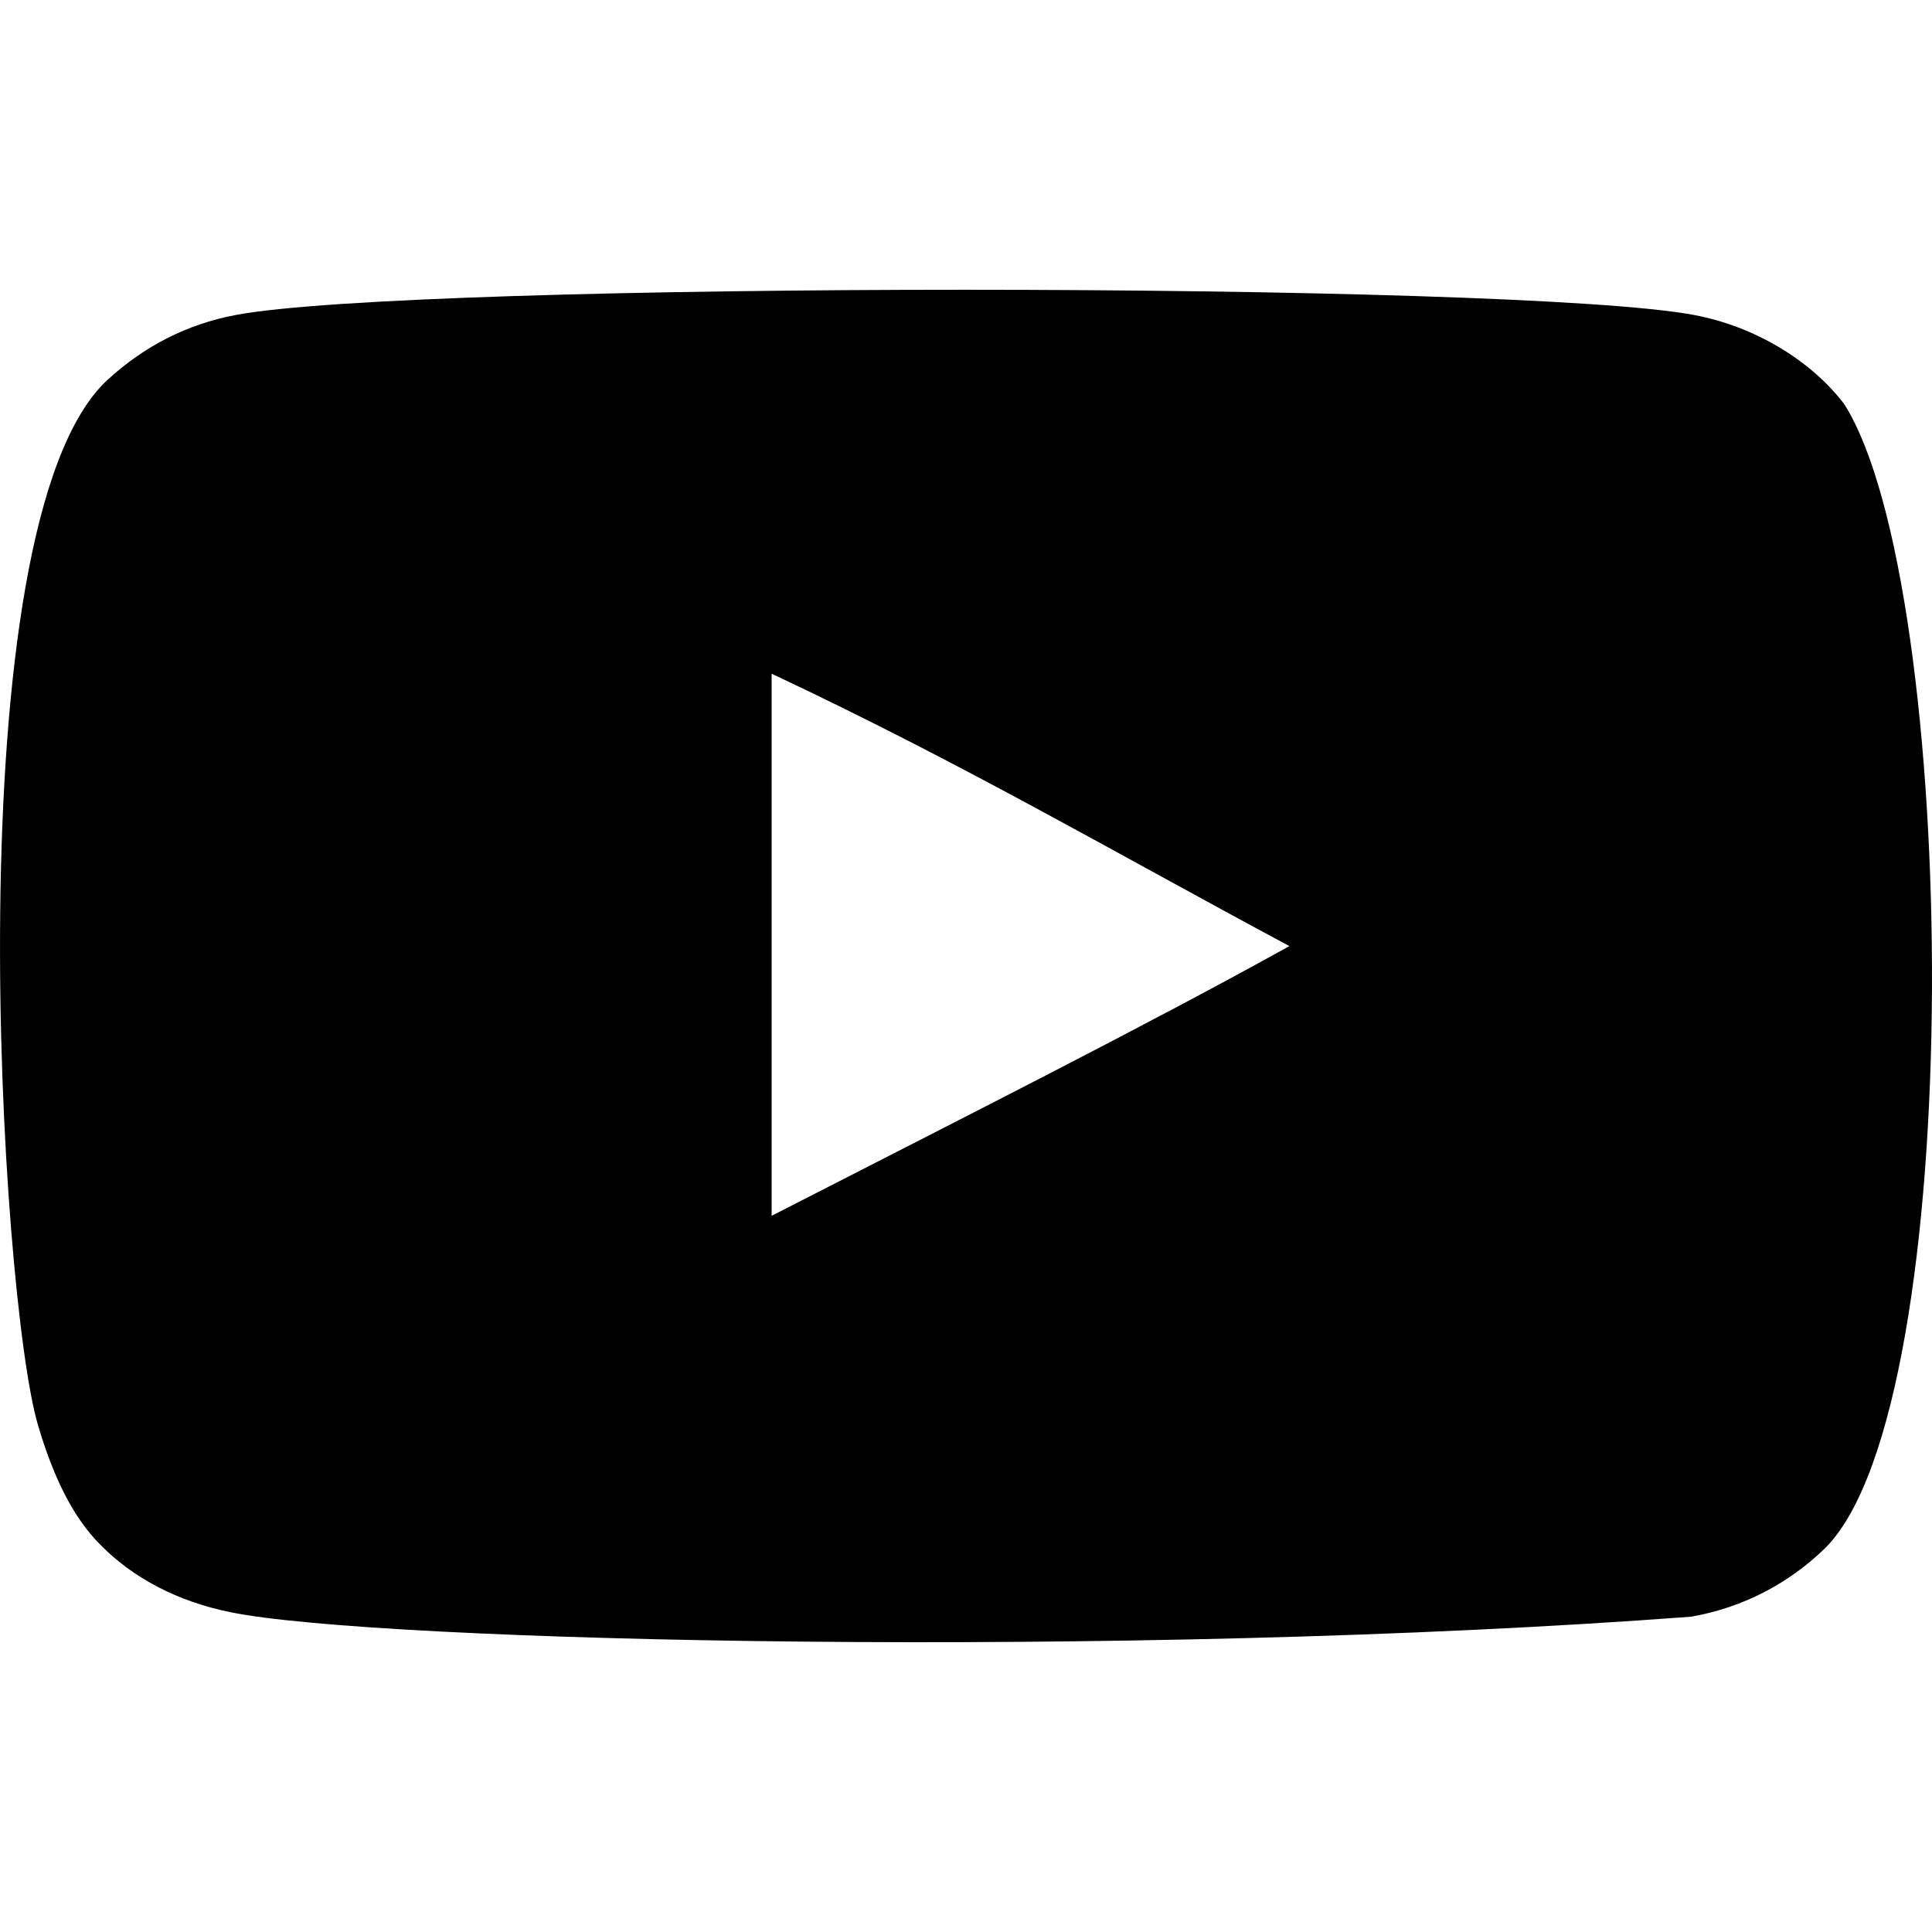
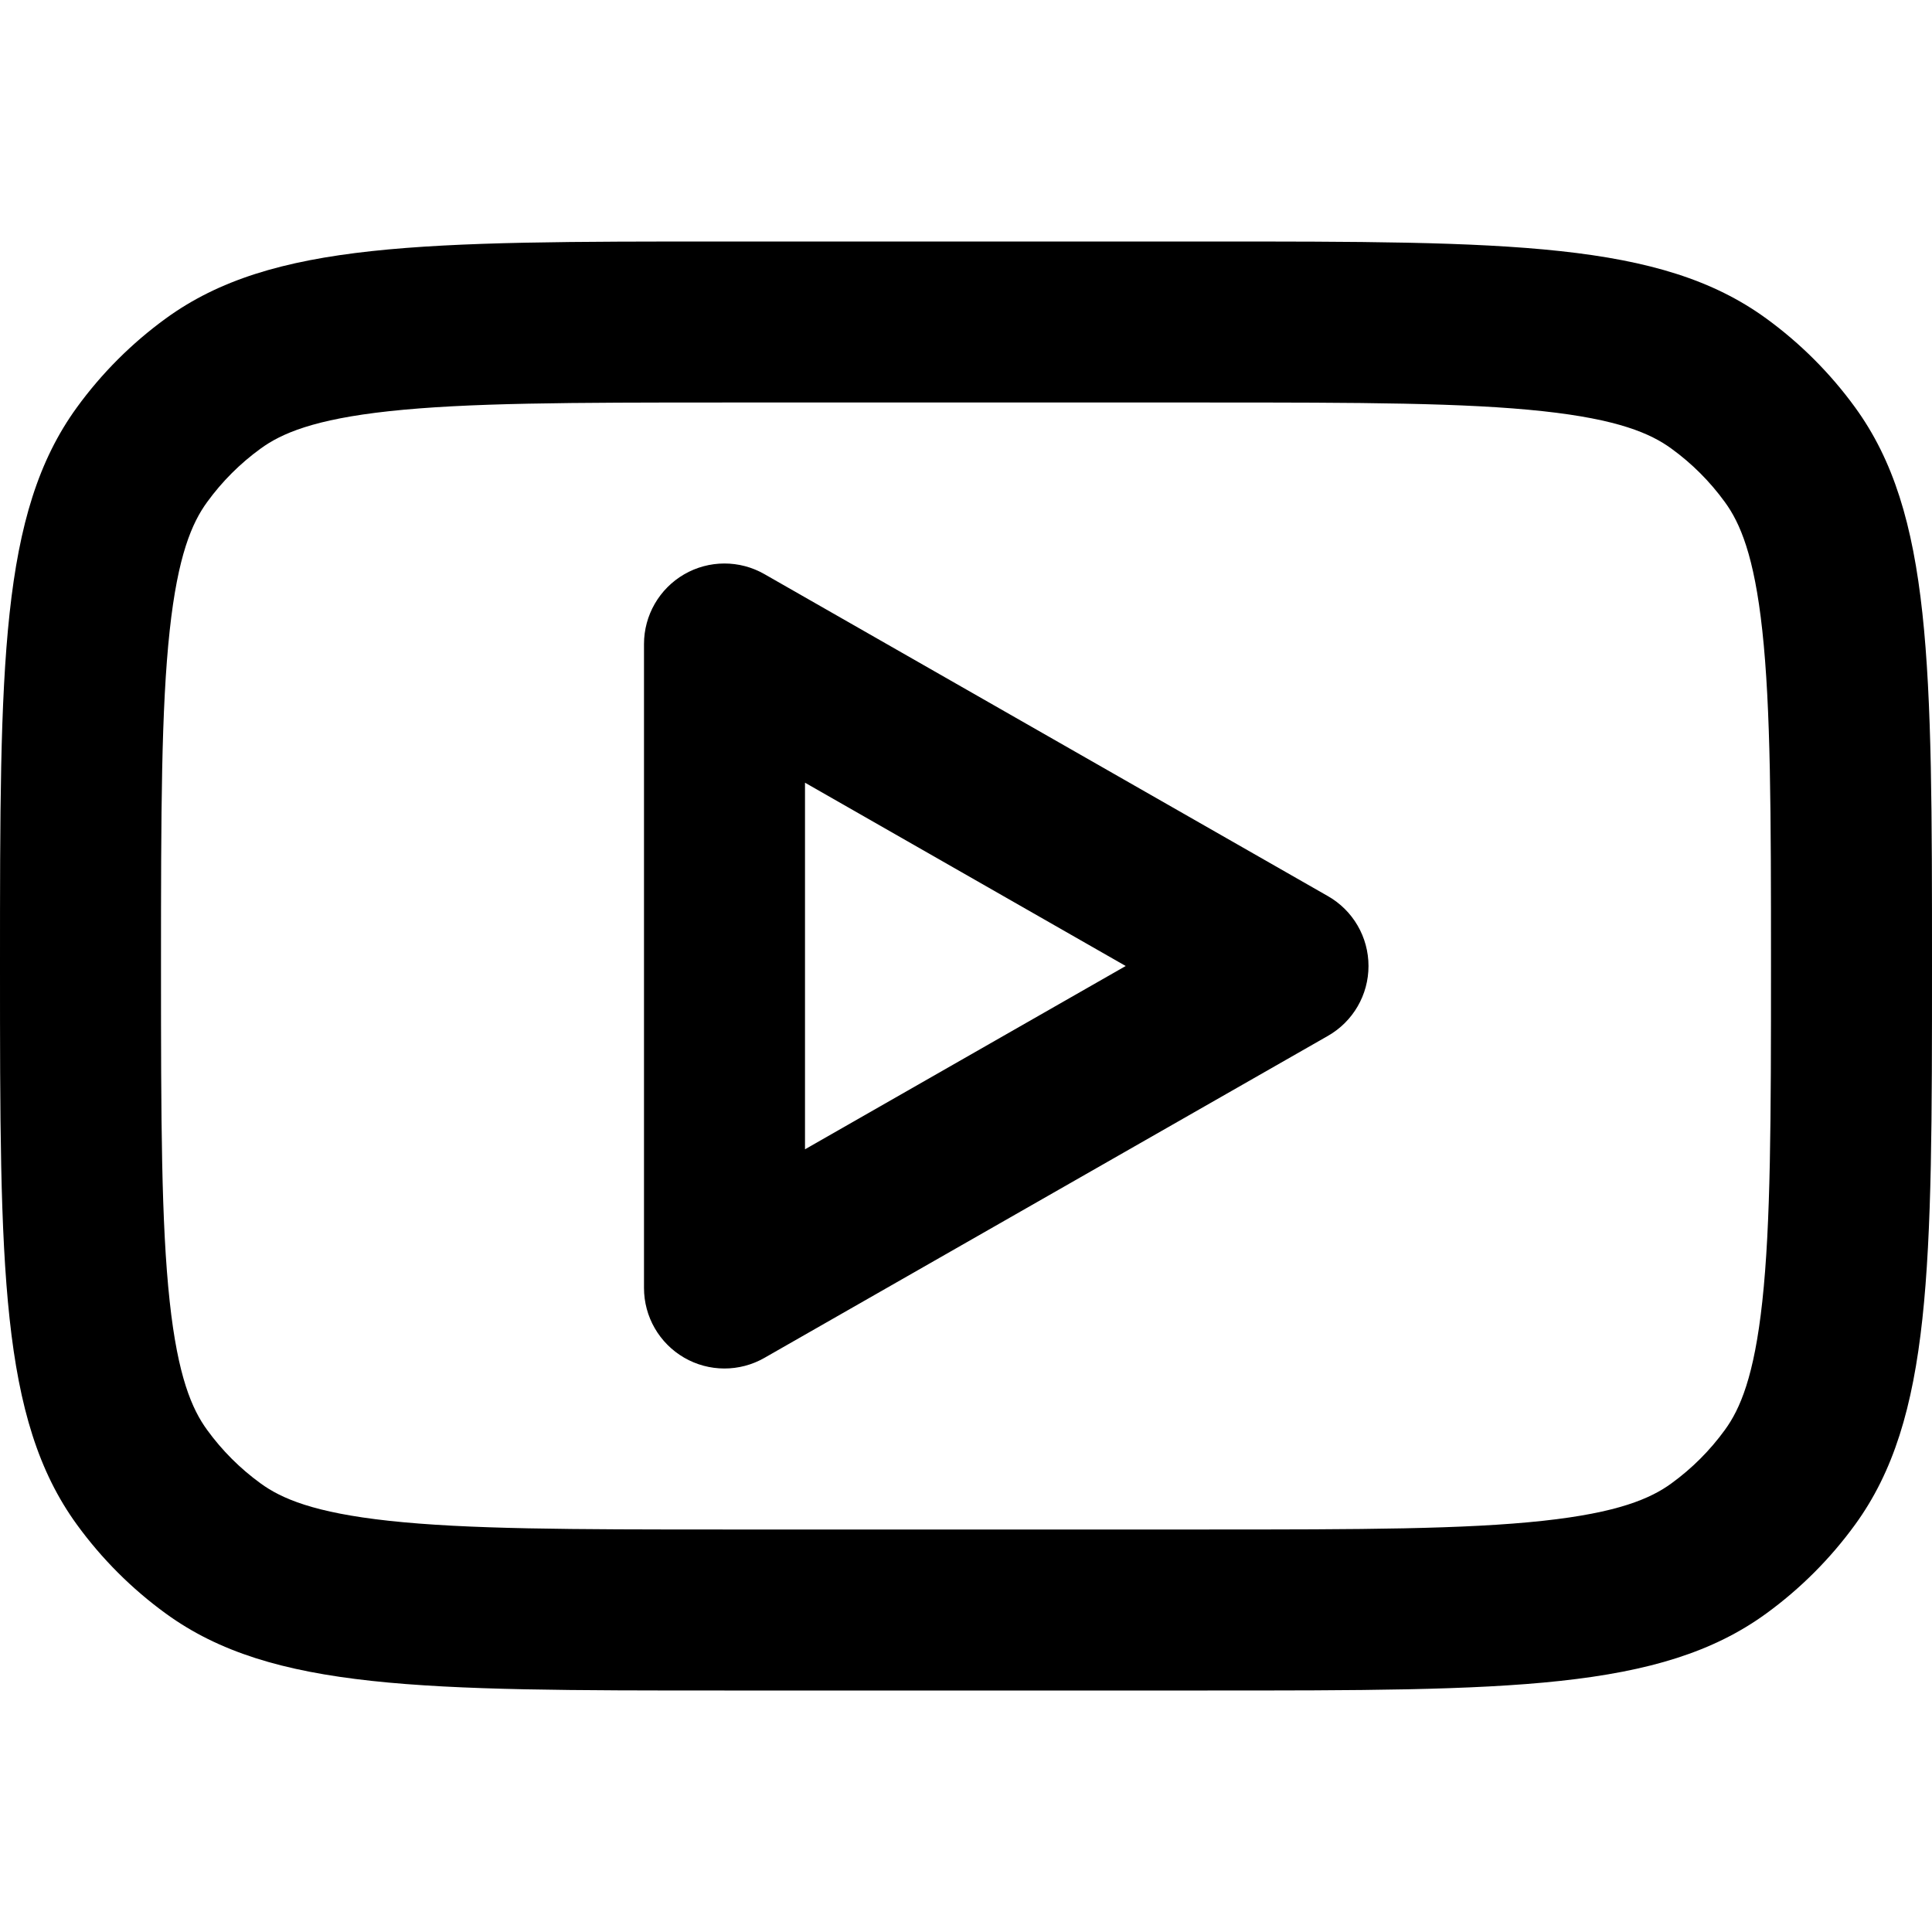
- <svg xmlns="http://www.w3.org/2000/svg" width="800px" height="800px" viewBox="0 -3 20 20" version="1.1">
-   <defs>
- 
- </defs>
-   <g id="Page-1" stroke="none" stroke-width="1" fill="none" fill-rule="evenodd">
-     <g id="Dribbble-Light-Preview" transform="translate(-300, -7442)" fill="#000000">
-       <g id="icons" transform="translate(56, 160)">
-         <path d="M251.988,7291.586 L251.988,7285.974 C253.981,7286.912 255.524,7287.817 257.348,7288.794 C255.843,7289.628 253.981,7290.565 251.988,7291.586 M263.091,7283.183 C262.747,7282.73 262.162,7282.378 261.538,7282.261 C259.705,7281.913 248.271,7281.912 246.439,7282.261 C245.939,7282.355 245.494,7282.582 245.111,7282.934 C243.5,7284.429 244.005,7292.452 244.393,7293.751 C244.557,7294.313 244.768,7294.719 245.034,7294.986 C245.376,7295.338 245.845,7295.58 246.384,7295.689 C247.893,7296.001 255.668,7296.175 261.506,7295.736 C262.044,7295.642 262.52,7295.391 262.896,7295.024 C264.386,7293.535 264.284,7285.062 263.091,7283.183" id="youtube-[#168]">
- 
- </path>
-       </g>
-     </g>
+ <svg xmlns="http://www.w3.org/2000/svg" width="64px" height="64px" viewBox="0 0 24 24" fill="none">
+   <g id="SVGRepo_bgCarrier" stroke-width="0" />
+   <g id="SVGRepo_tracerCarrier" stroke-linecap="round" stroke-linejoin="round" />
+   <g id="SVGRepo_iconCarrier">
+     <path fill-rule="evenodd" clip-rule="evenodd" d="M9.496 7.132C9.187 6.955 8.806 6.956 8.498 7.135C8.19 7.314 8 7.644 8 8V16C8 16.357 8.19 16.686 8.498 16.865C8.806 17.044 9.187 17.045 9.496 16.868L16.496 12.868C16.808 12.69 17 12.359 17 12C17 11.641 16.808 11.31 16.496 11.132L9.496 7.132ZM13.984 12L10 14.277V9.723L13.984 12Z" fill="#000000" />
+     <path fill-rule="evenodd" clip-rule="evenodd" d="M0 12C0 8.25 0 6.375 0.955 5.061C1.263 4.637 1.637 4.263 2.061 3.955C3.375 3 5.25 3 9 3H15C18.75 3 20.625 3 21.939 3.955C22.363 4.263 22.737 4.637 23.045 5.061C24 6.375 24 8.25 24 12C24 15.75 24 17.625 23.045 18.939C22.737 19.363 22.363 19.737 21.939 20.045C20.625 21 18.75 21 15 21H9C5.25 21 3.375 21 2.061 20.045C1.637 19.737 1.263 19.363 0.955 18.939C0 17.625 0 15.75 0 12ZM9 5H15C16.919 5 18.198 5.003 19.167 5.108C20.099 5.209 20.504 5.384 20.763 5.573C21.018 5.758 21.242 5.982 21.427 6.237C21.616 6.496 21.791 6.901 21.892 7.833C21.997 8.802 22 10.081 22 12C22 13.919 21.997 15.198 21.892 16.167C21.791 17.099 21.616 17.504 21.427 17.763C21.242 18.018 21.018 18.242 20.763 18.427C20.504 18.616 20.099 18.791 19.167 18.892C18.198 18.997 16.919 19 15 19H9C7.081 19 5.802 18.997 4.833 18.892C3.901 18.791 3.496 18.616 3.237 18.427C2.982 18.242 2.758 18.018 2.573 17.763C2.384 17.504 2.209 17.099 2.108 16.167C2.003 15.198 2 13.919 2 12C2 10.081 2.003 8.802 2.108 7.833C2.209 6.901 2.384 6.496 2.573 6.237C2.758 5.982 2.982 5.758 3.237 5.573C3.496 5.384 3.901 5.209 4.833 5.108C5.802 5.003 7.081 5 9 5Z" fill="#000000" />
  </g>
</svg>
